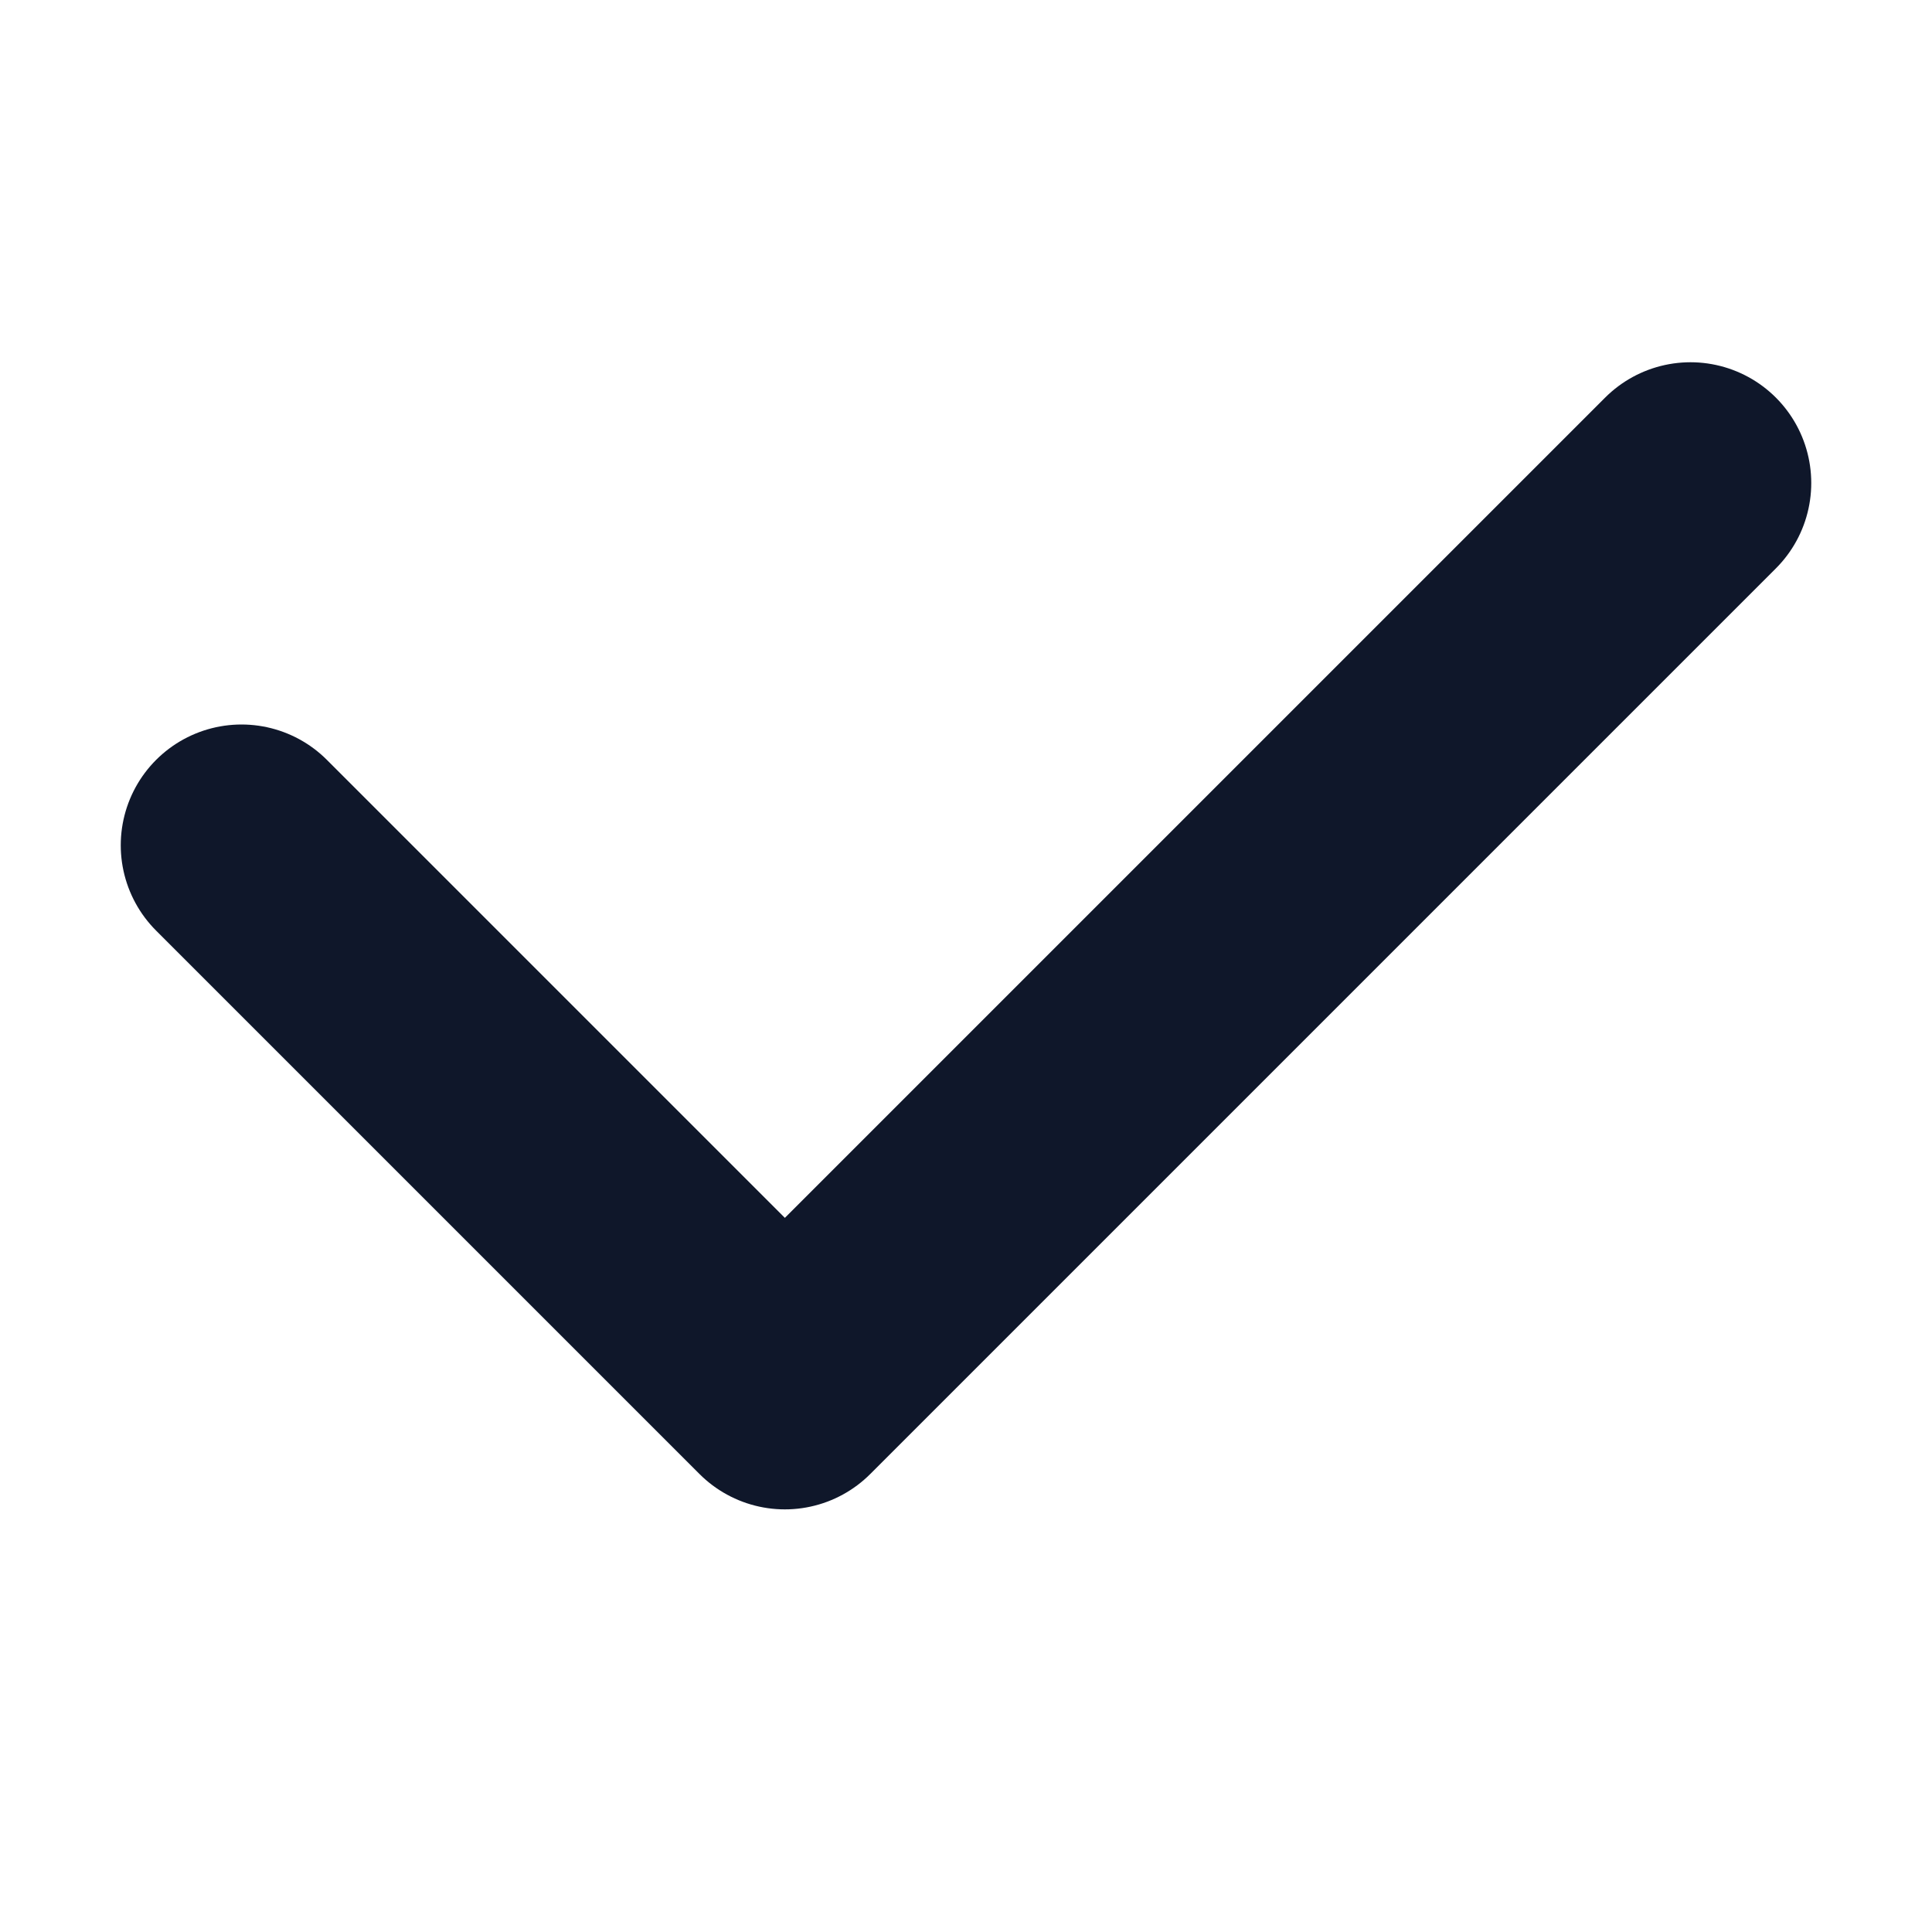
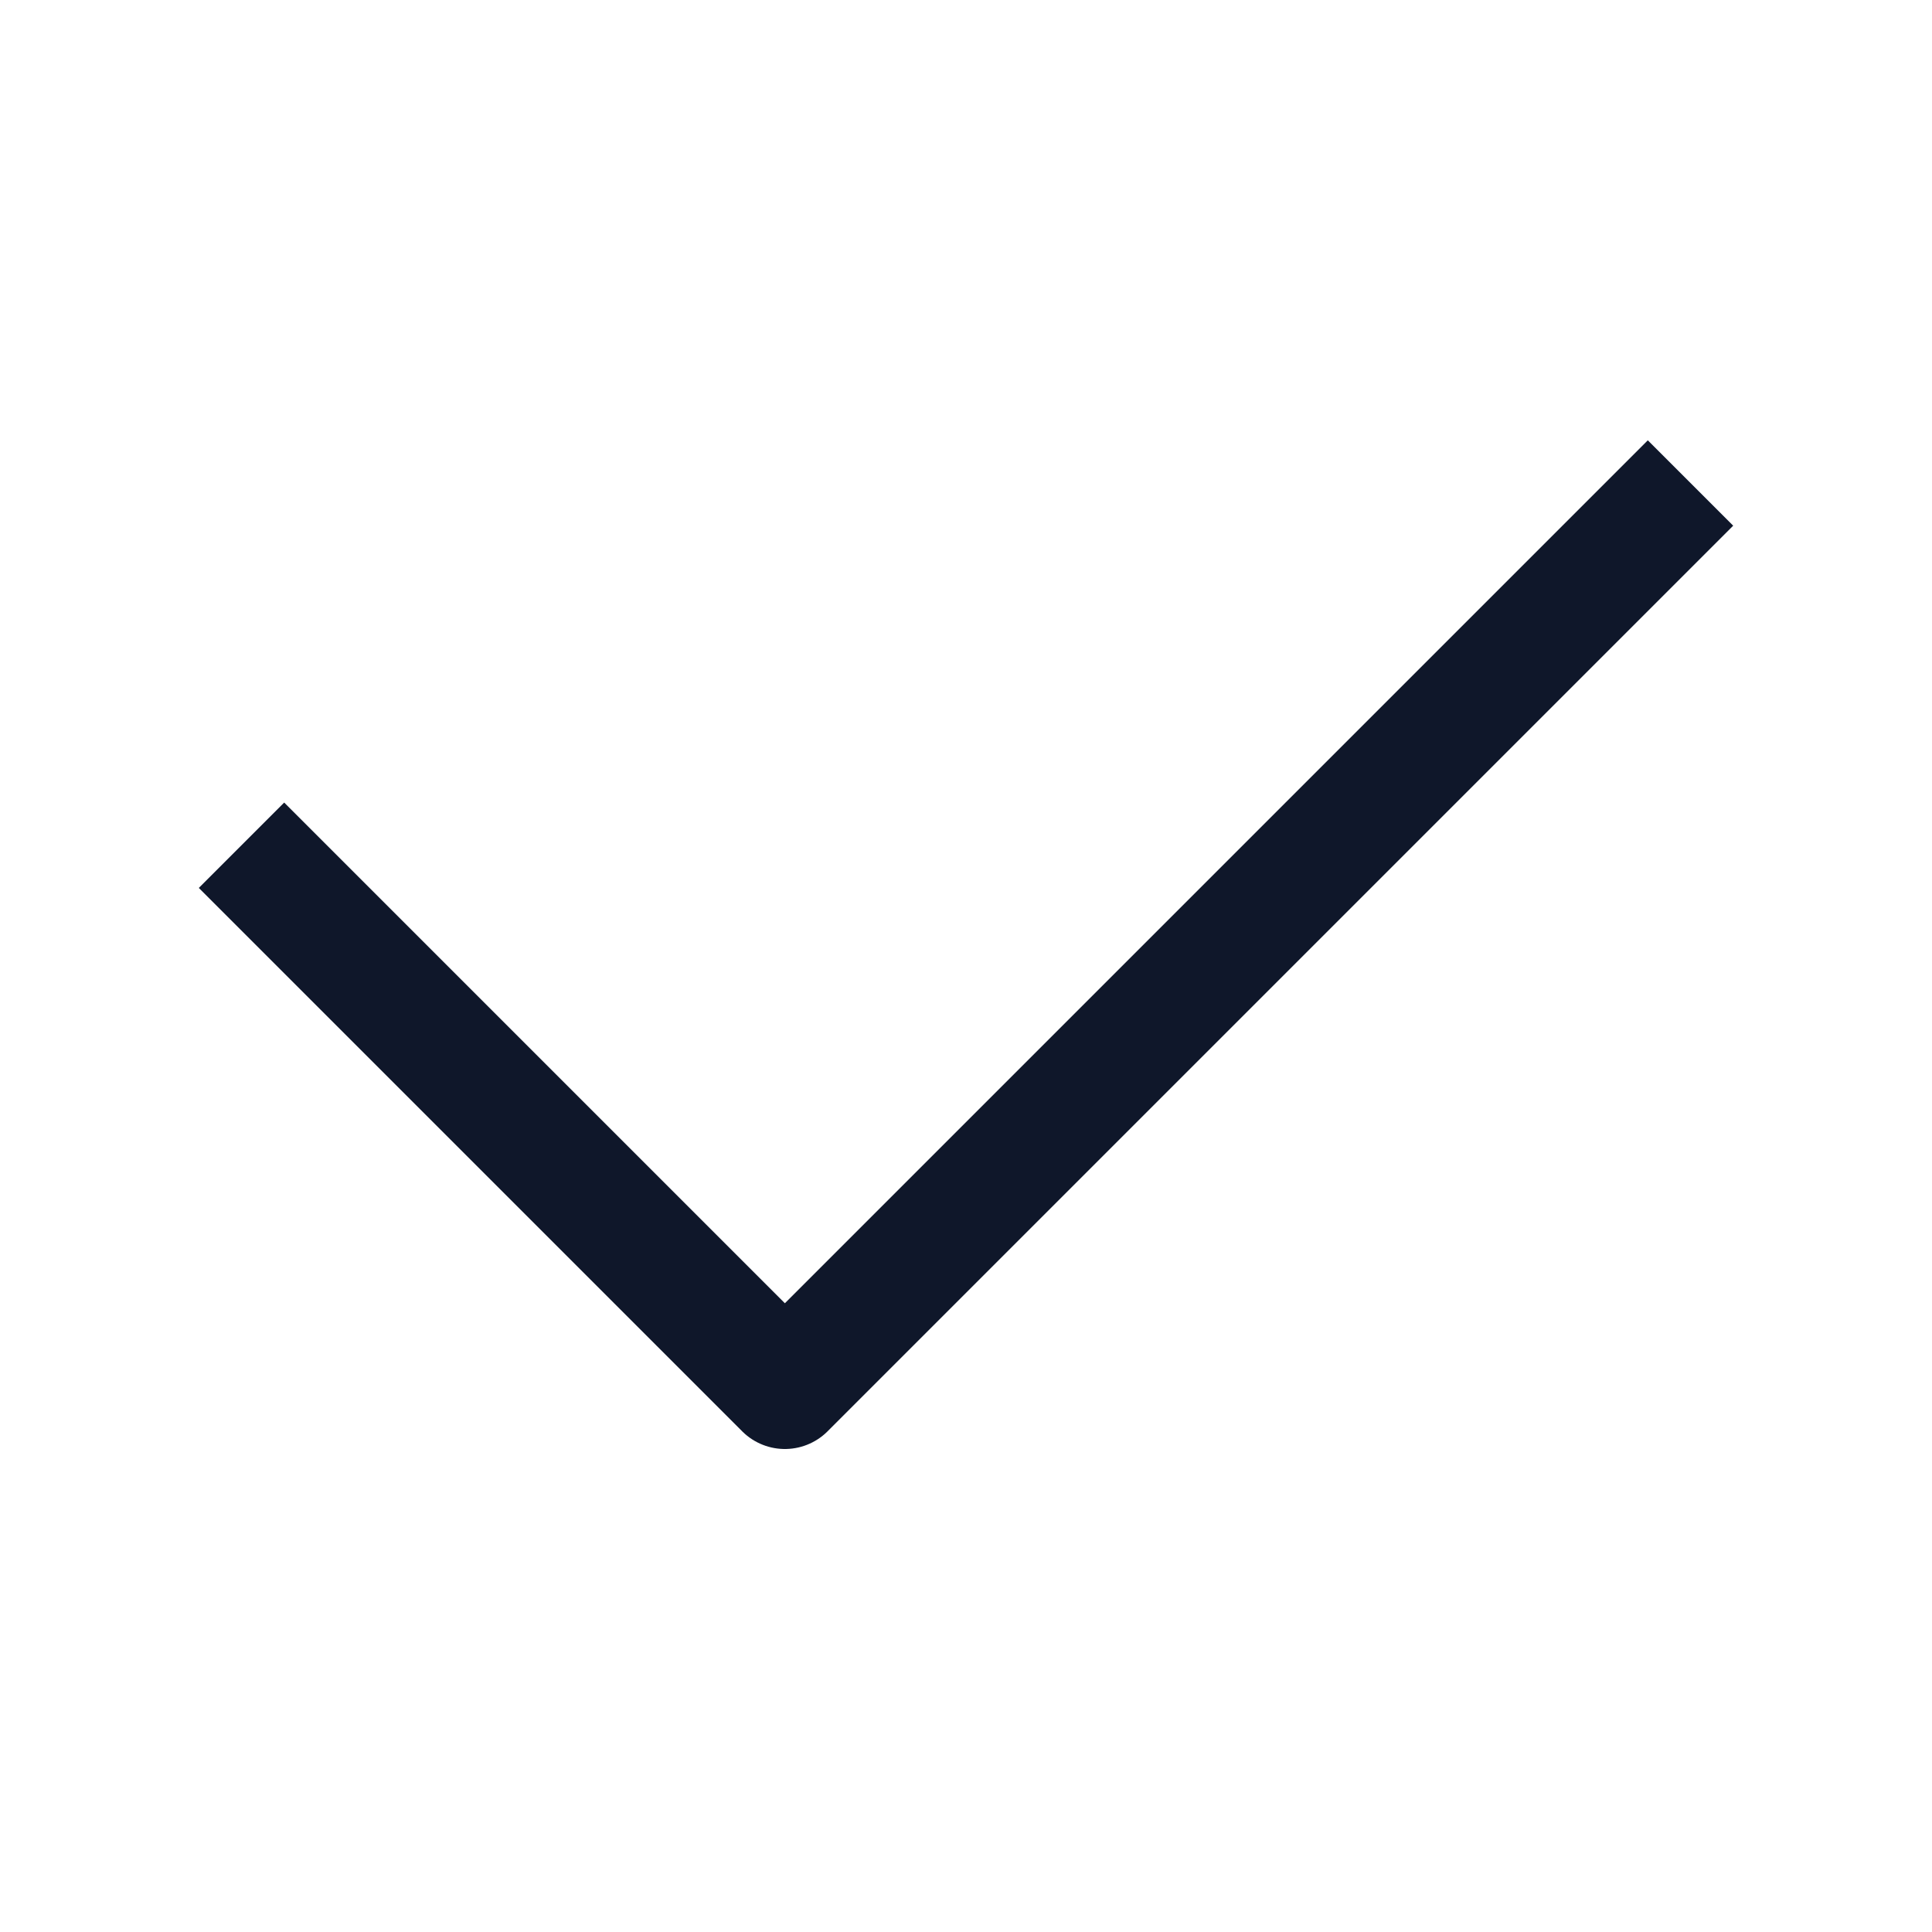
<svg xmlns="http://www.w3.org/2000/svg" width="16" height="16" viewBox="0 0 16 16" fill="none">
-   <path d="M2 7L6.5 11.5L14 4" stroke="#0F172A" stroke-width="2" stroke-linecap="round" stroke-linejoin="round" />
+   <path d="M2 7L6.5 11.5L14 4" stroke="#0F172A" strokeWidth="2" strokeLinecap="round" stroke-linejoin="round" />
</svg>
